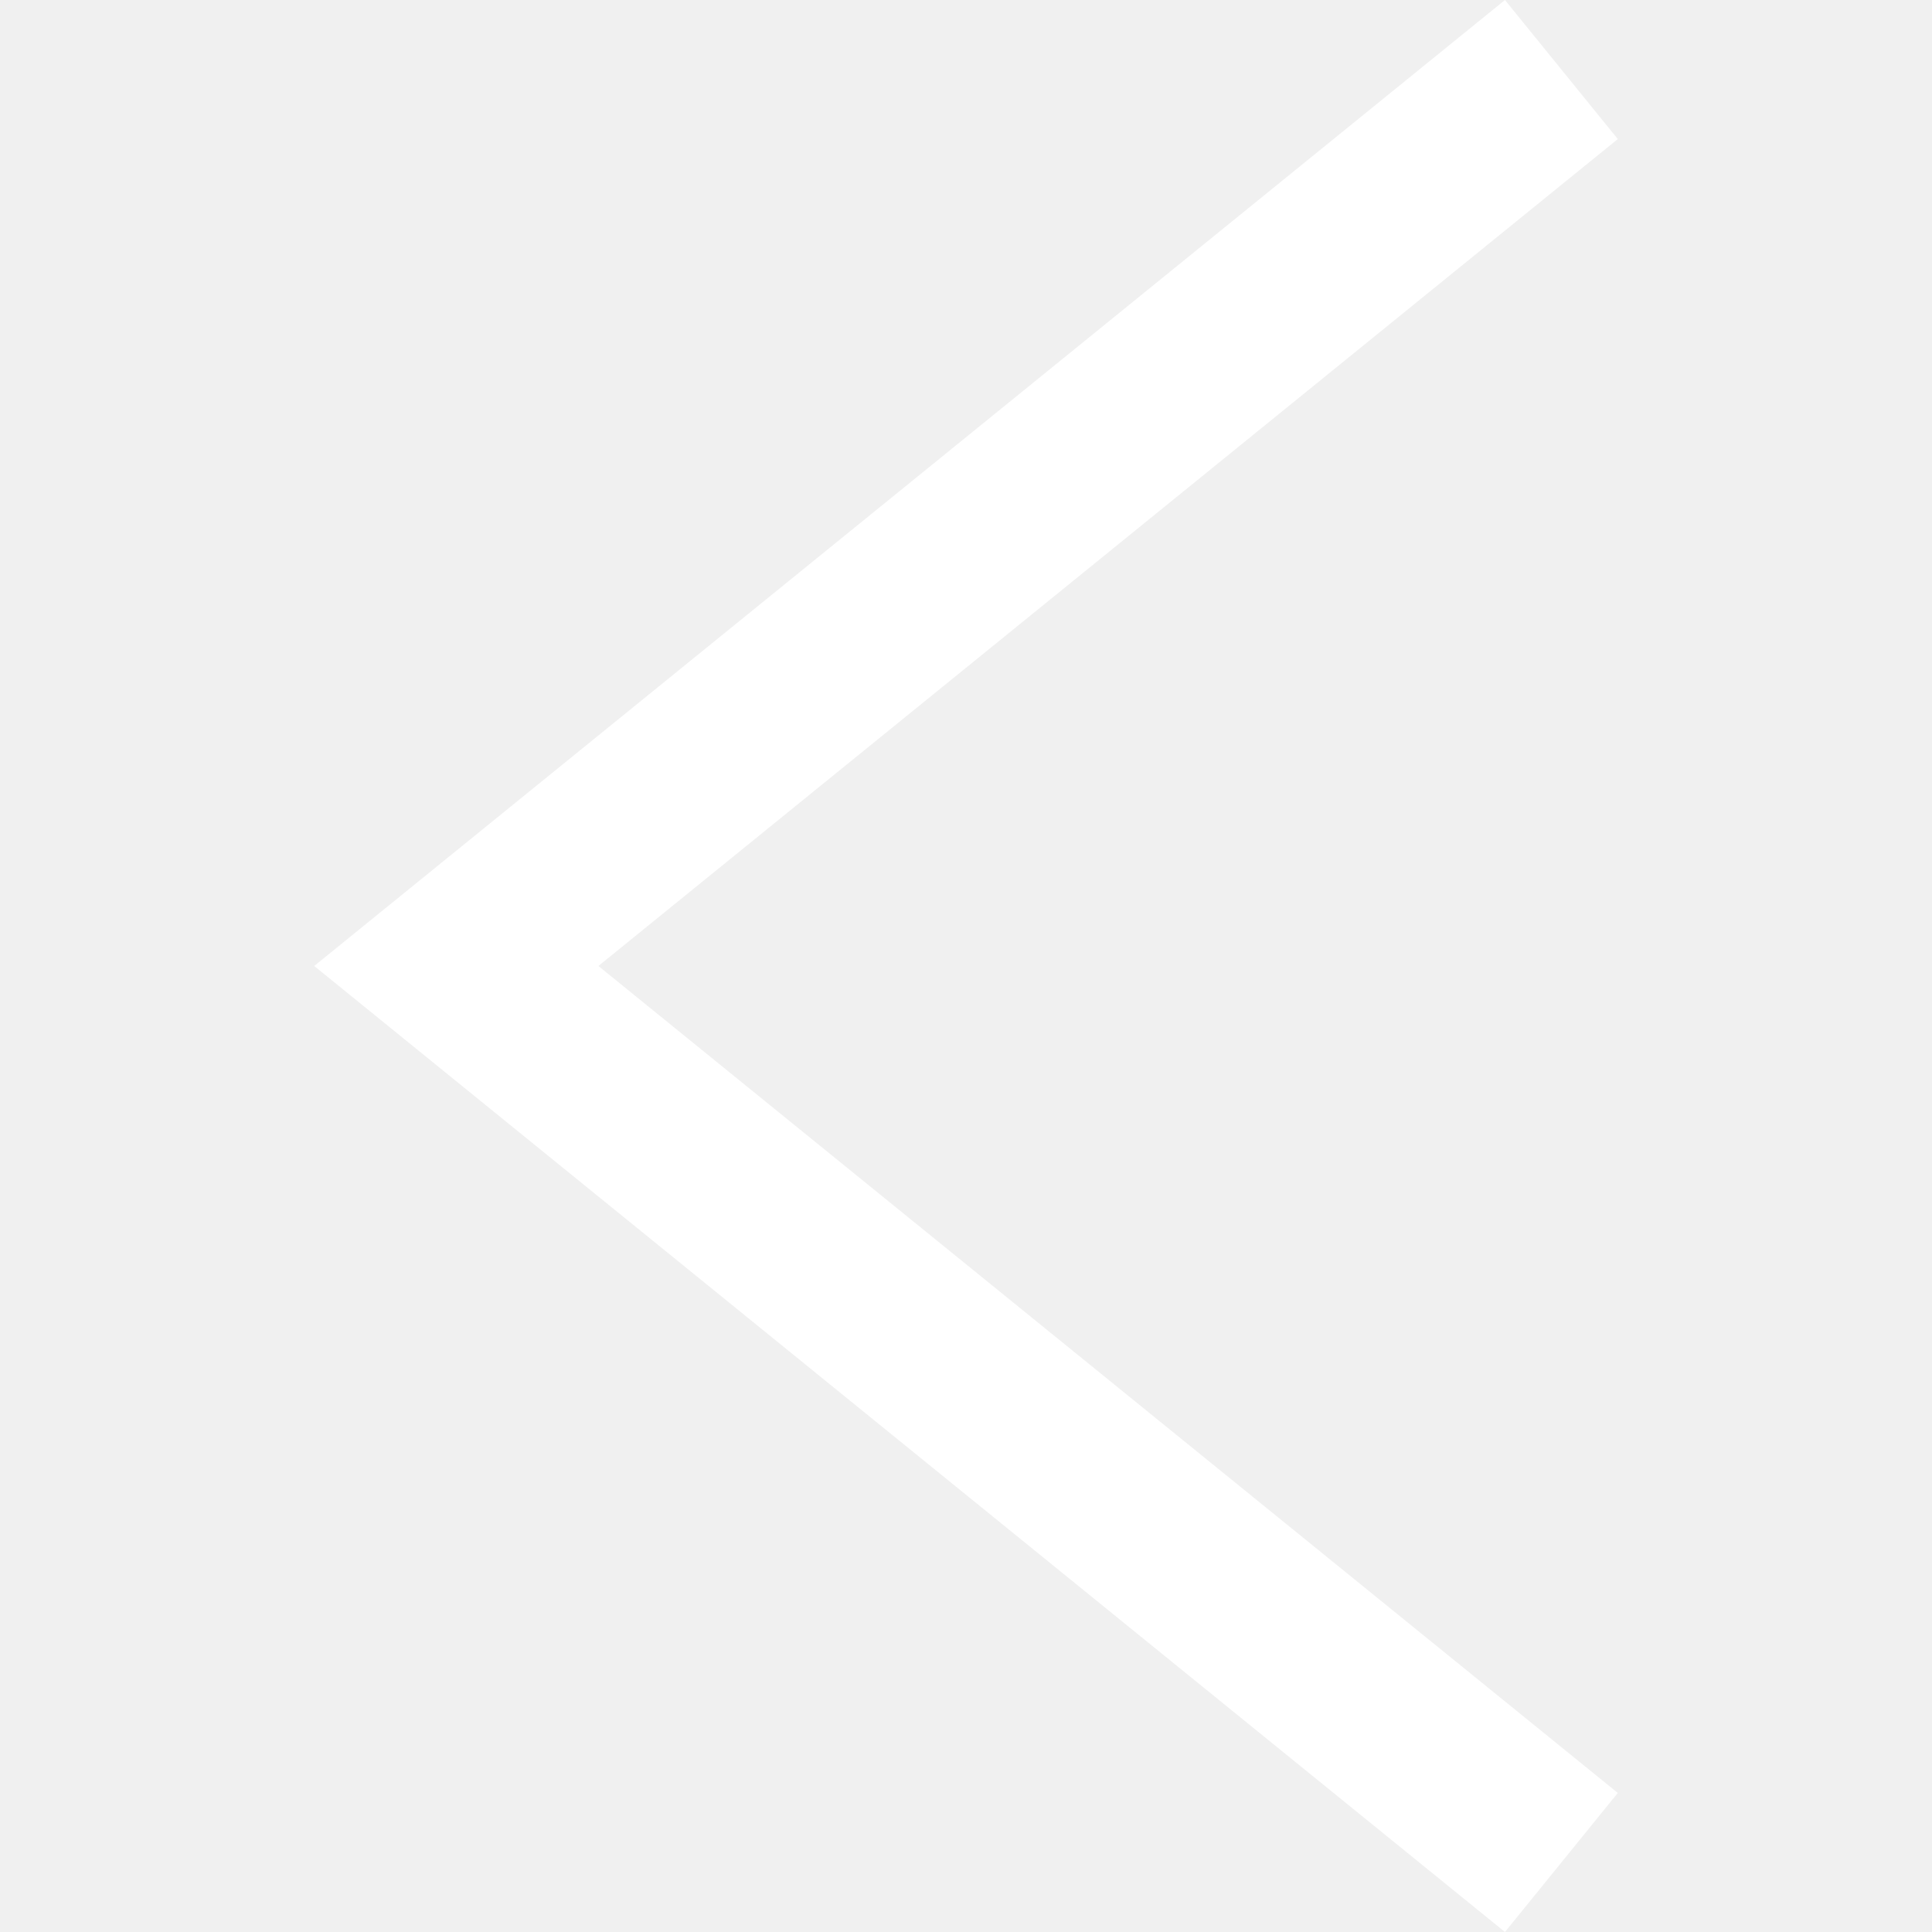
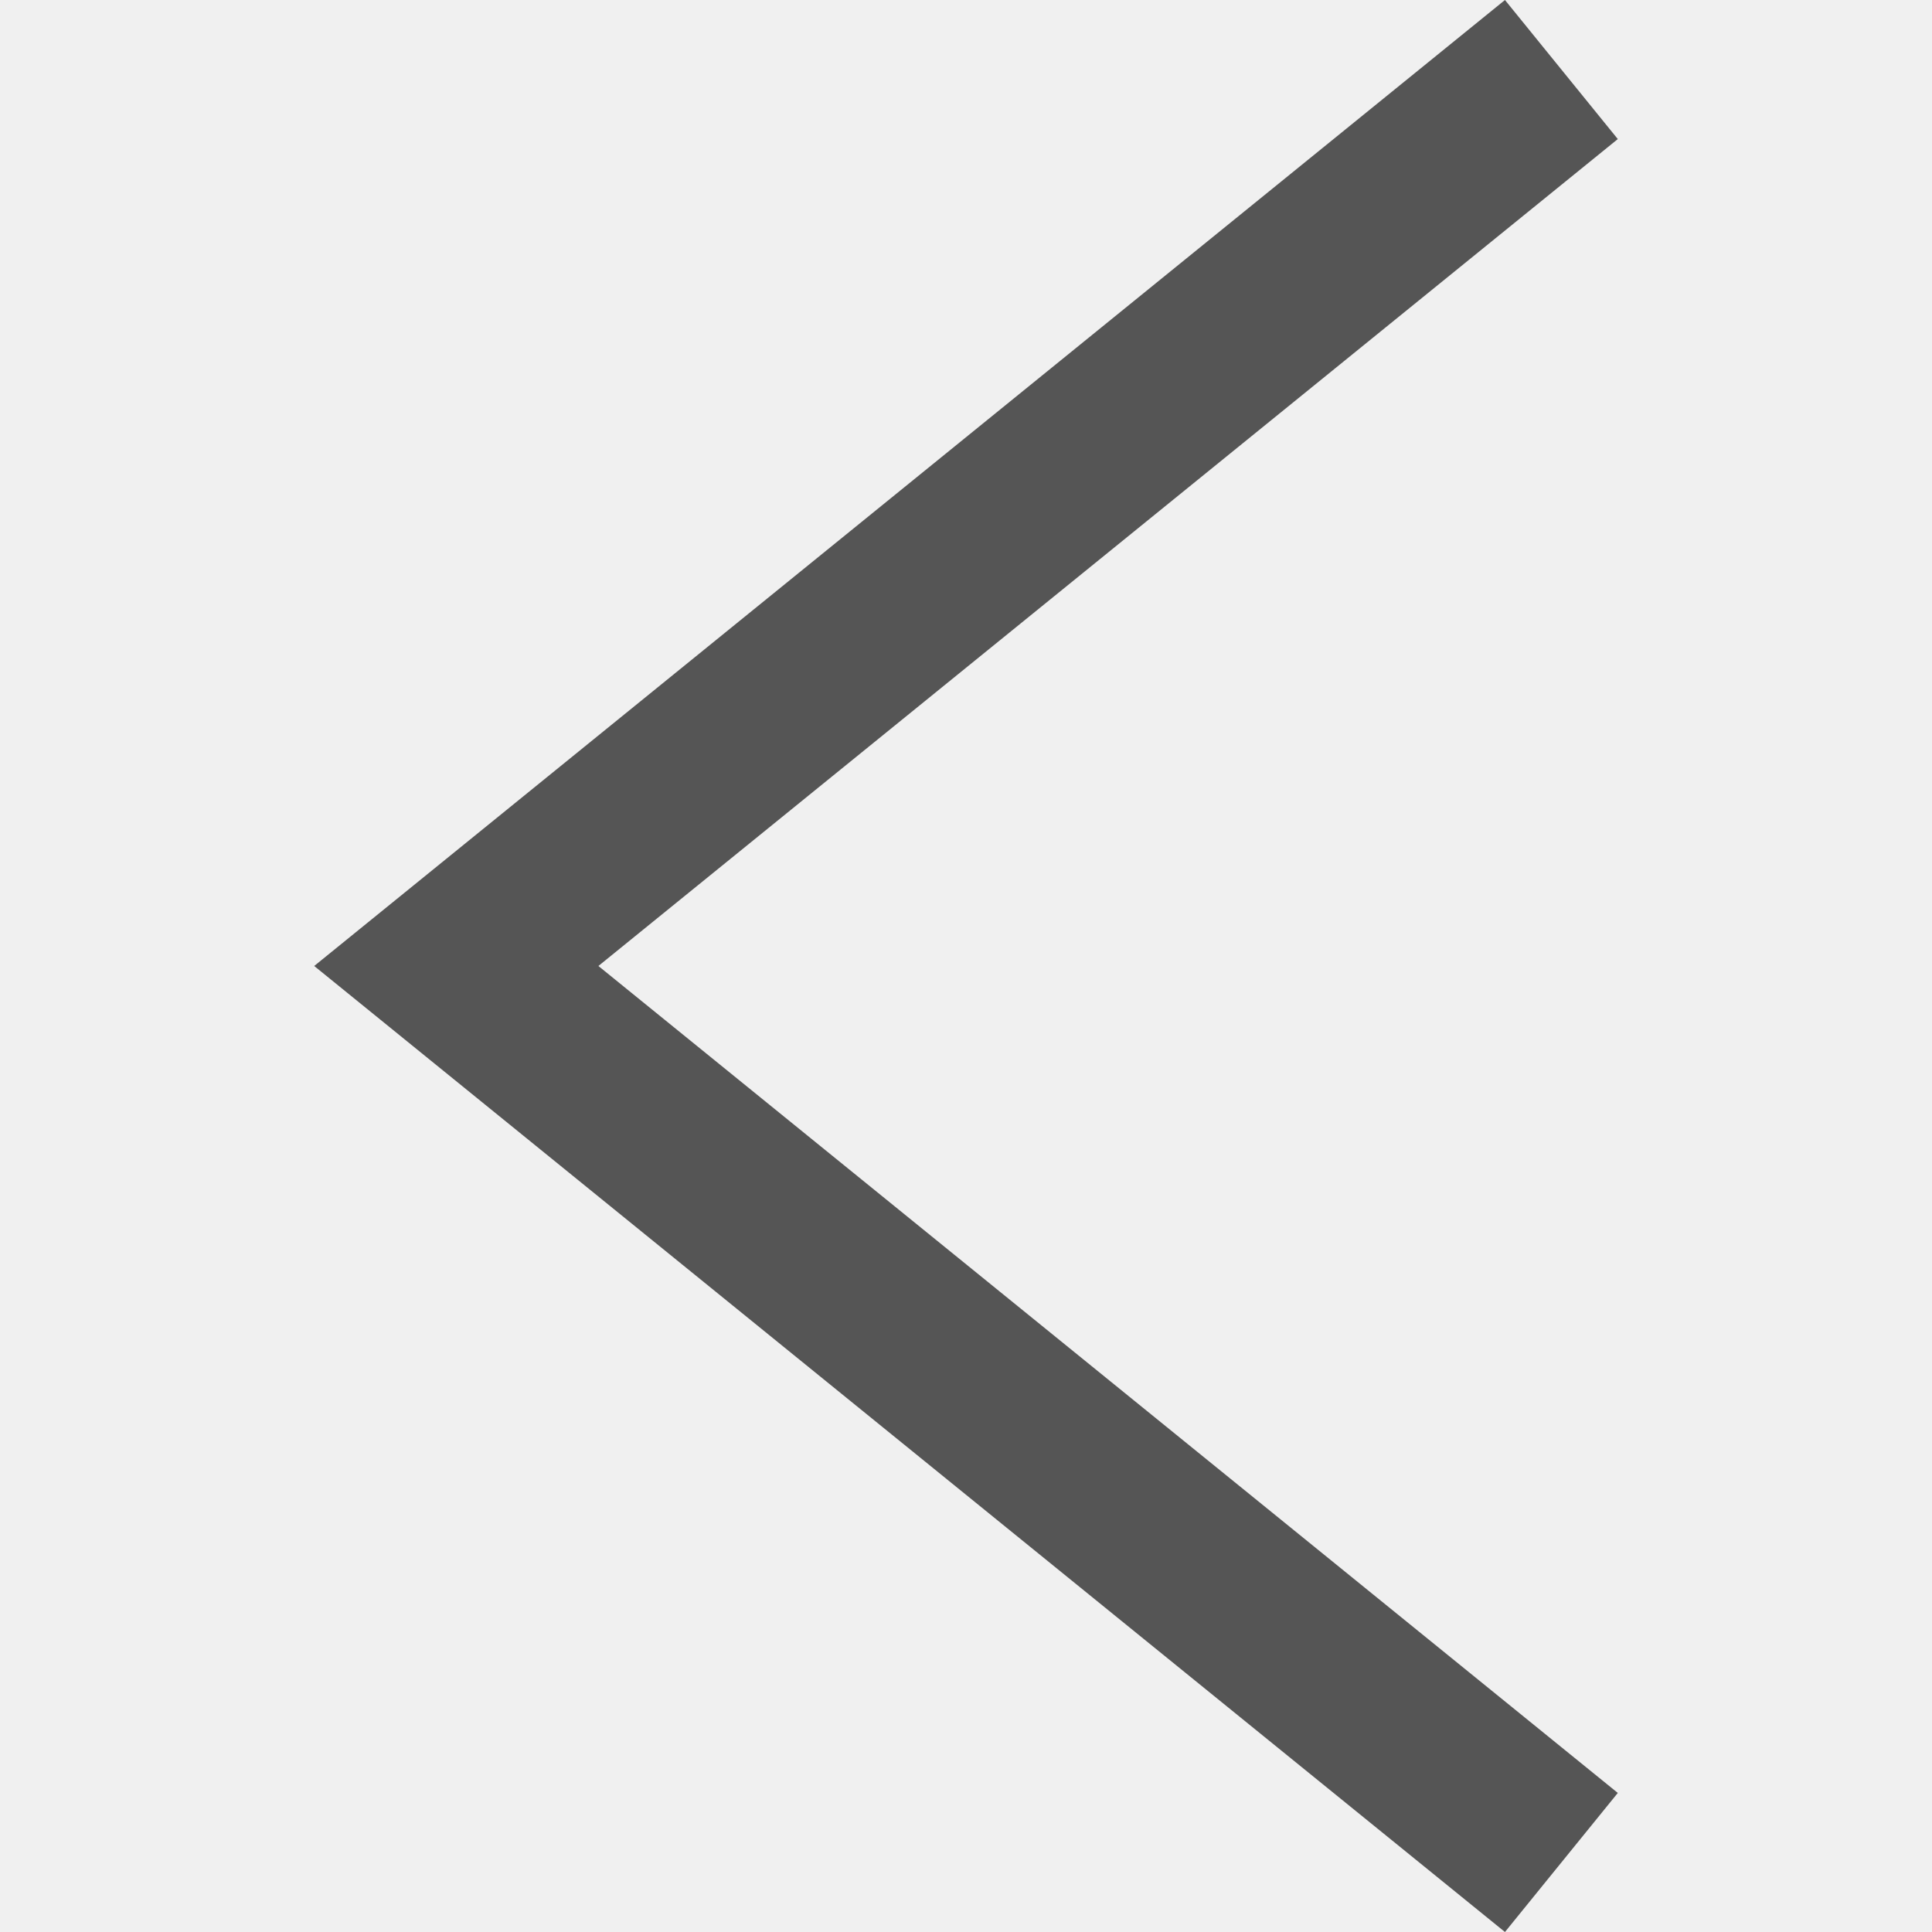
- <svg xmlns="http://www.w3.org/2000/svg" version="1.1" id="Capa_1" x="0px" y="0px" fill="#FFF" width="20" height="20" color="white" viewBox="0 0 490 490" style="enable-background:new 0 0 490 490;" xml:space="preserve">
+ <svg xmlns="http://www.w3.org/2000/svg" version="1.1" id="Capa_1" x="0px" y="0px" fill="#555" width="20" height="20" color="#555" viewBox="0 0 490 490" style="enable-background:new 0 0 490 490;" xml:space="preserve">
  <polygon points="410.312,454.729 151.767,244.996 410.312,35.271 381.693,0 79.688,244.996 381.693,490 " />
  <g>
</g>
  <g>
</g>
  <g>
</g>
  <g>
</g>
  <g>
</g>
  <g>
</g>
  <g>
</g>
  <g>
</g>
  <g>
</g>
  <g>
</g>
  <g>
</g>
  <g>
</g>
  <g>
</g>
  <g>
</g>
  <g>
</g>
</svg>
